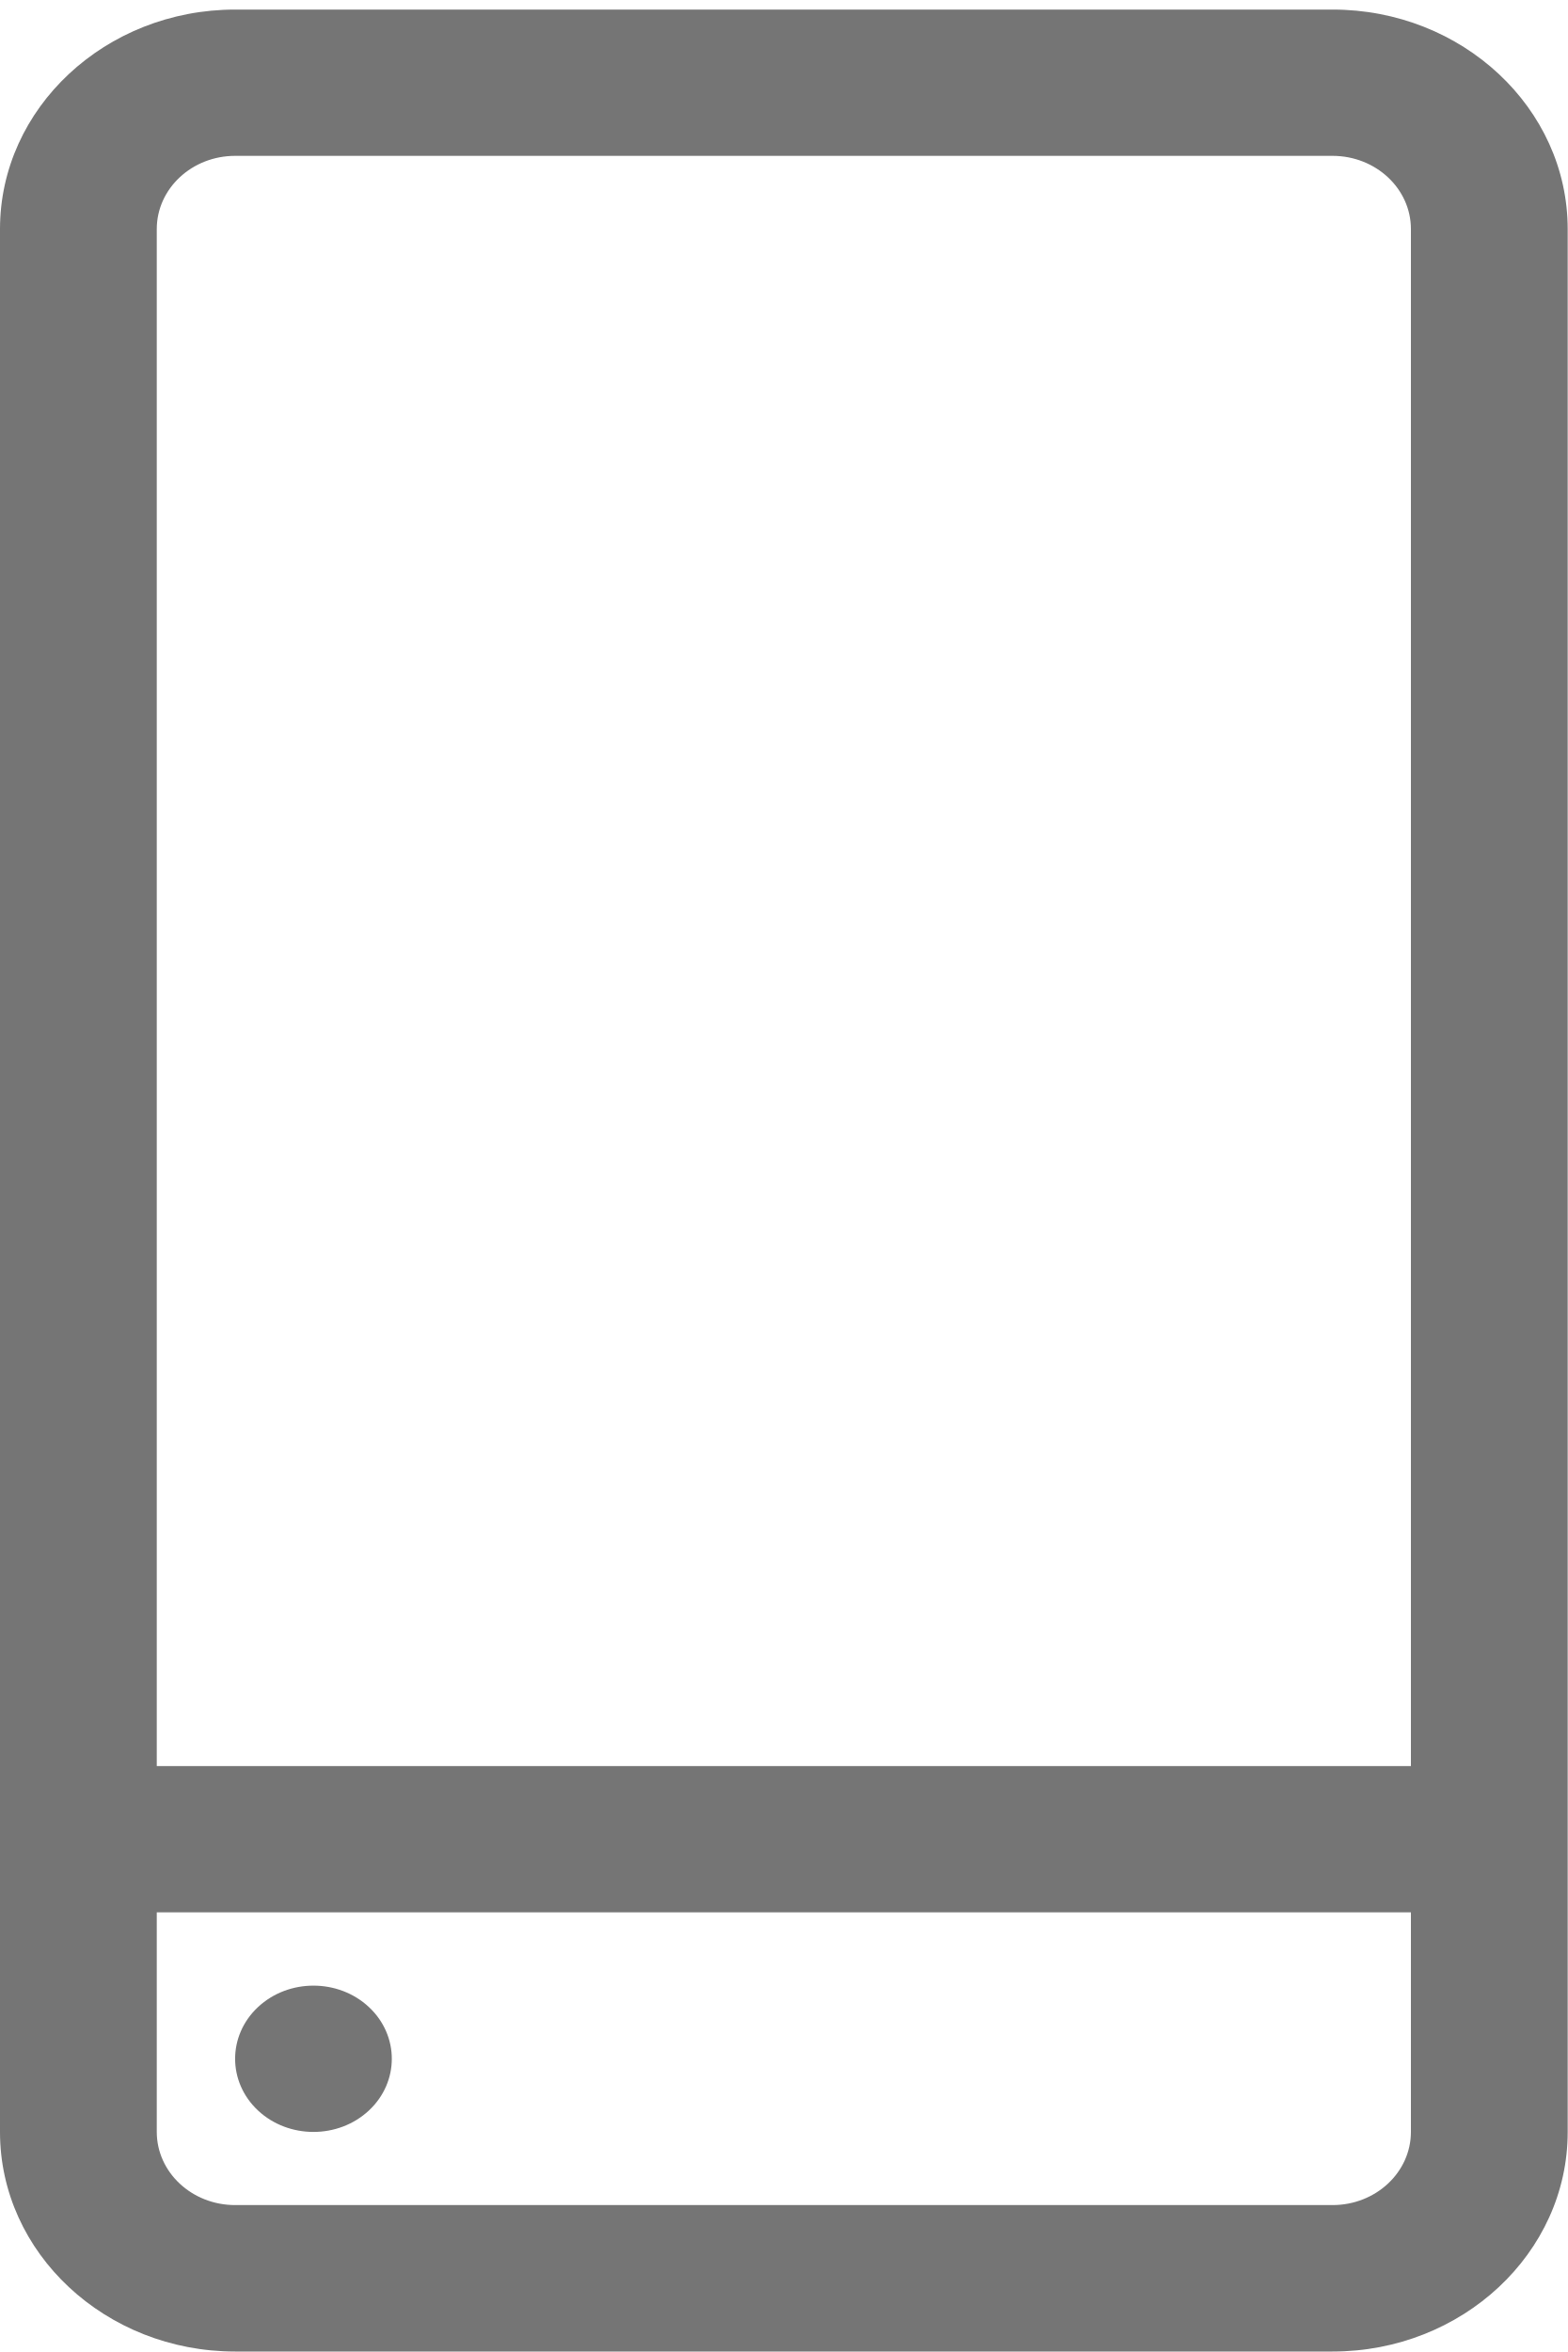
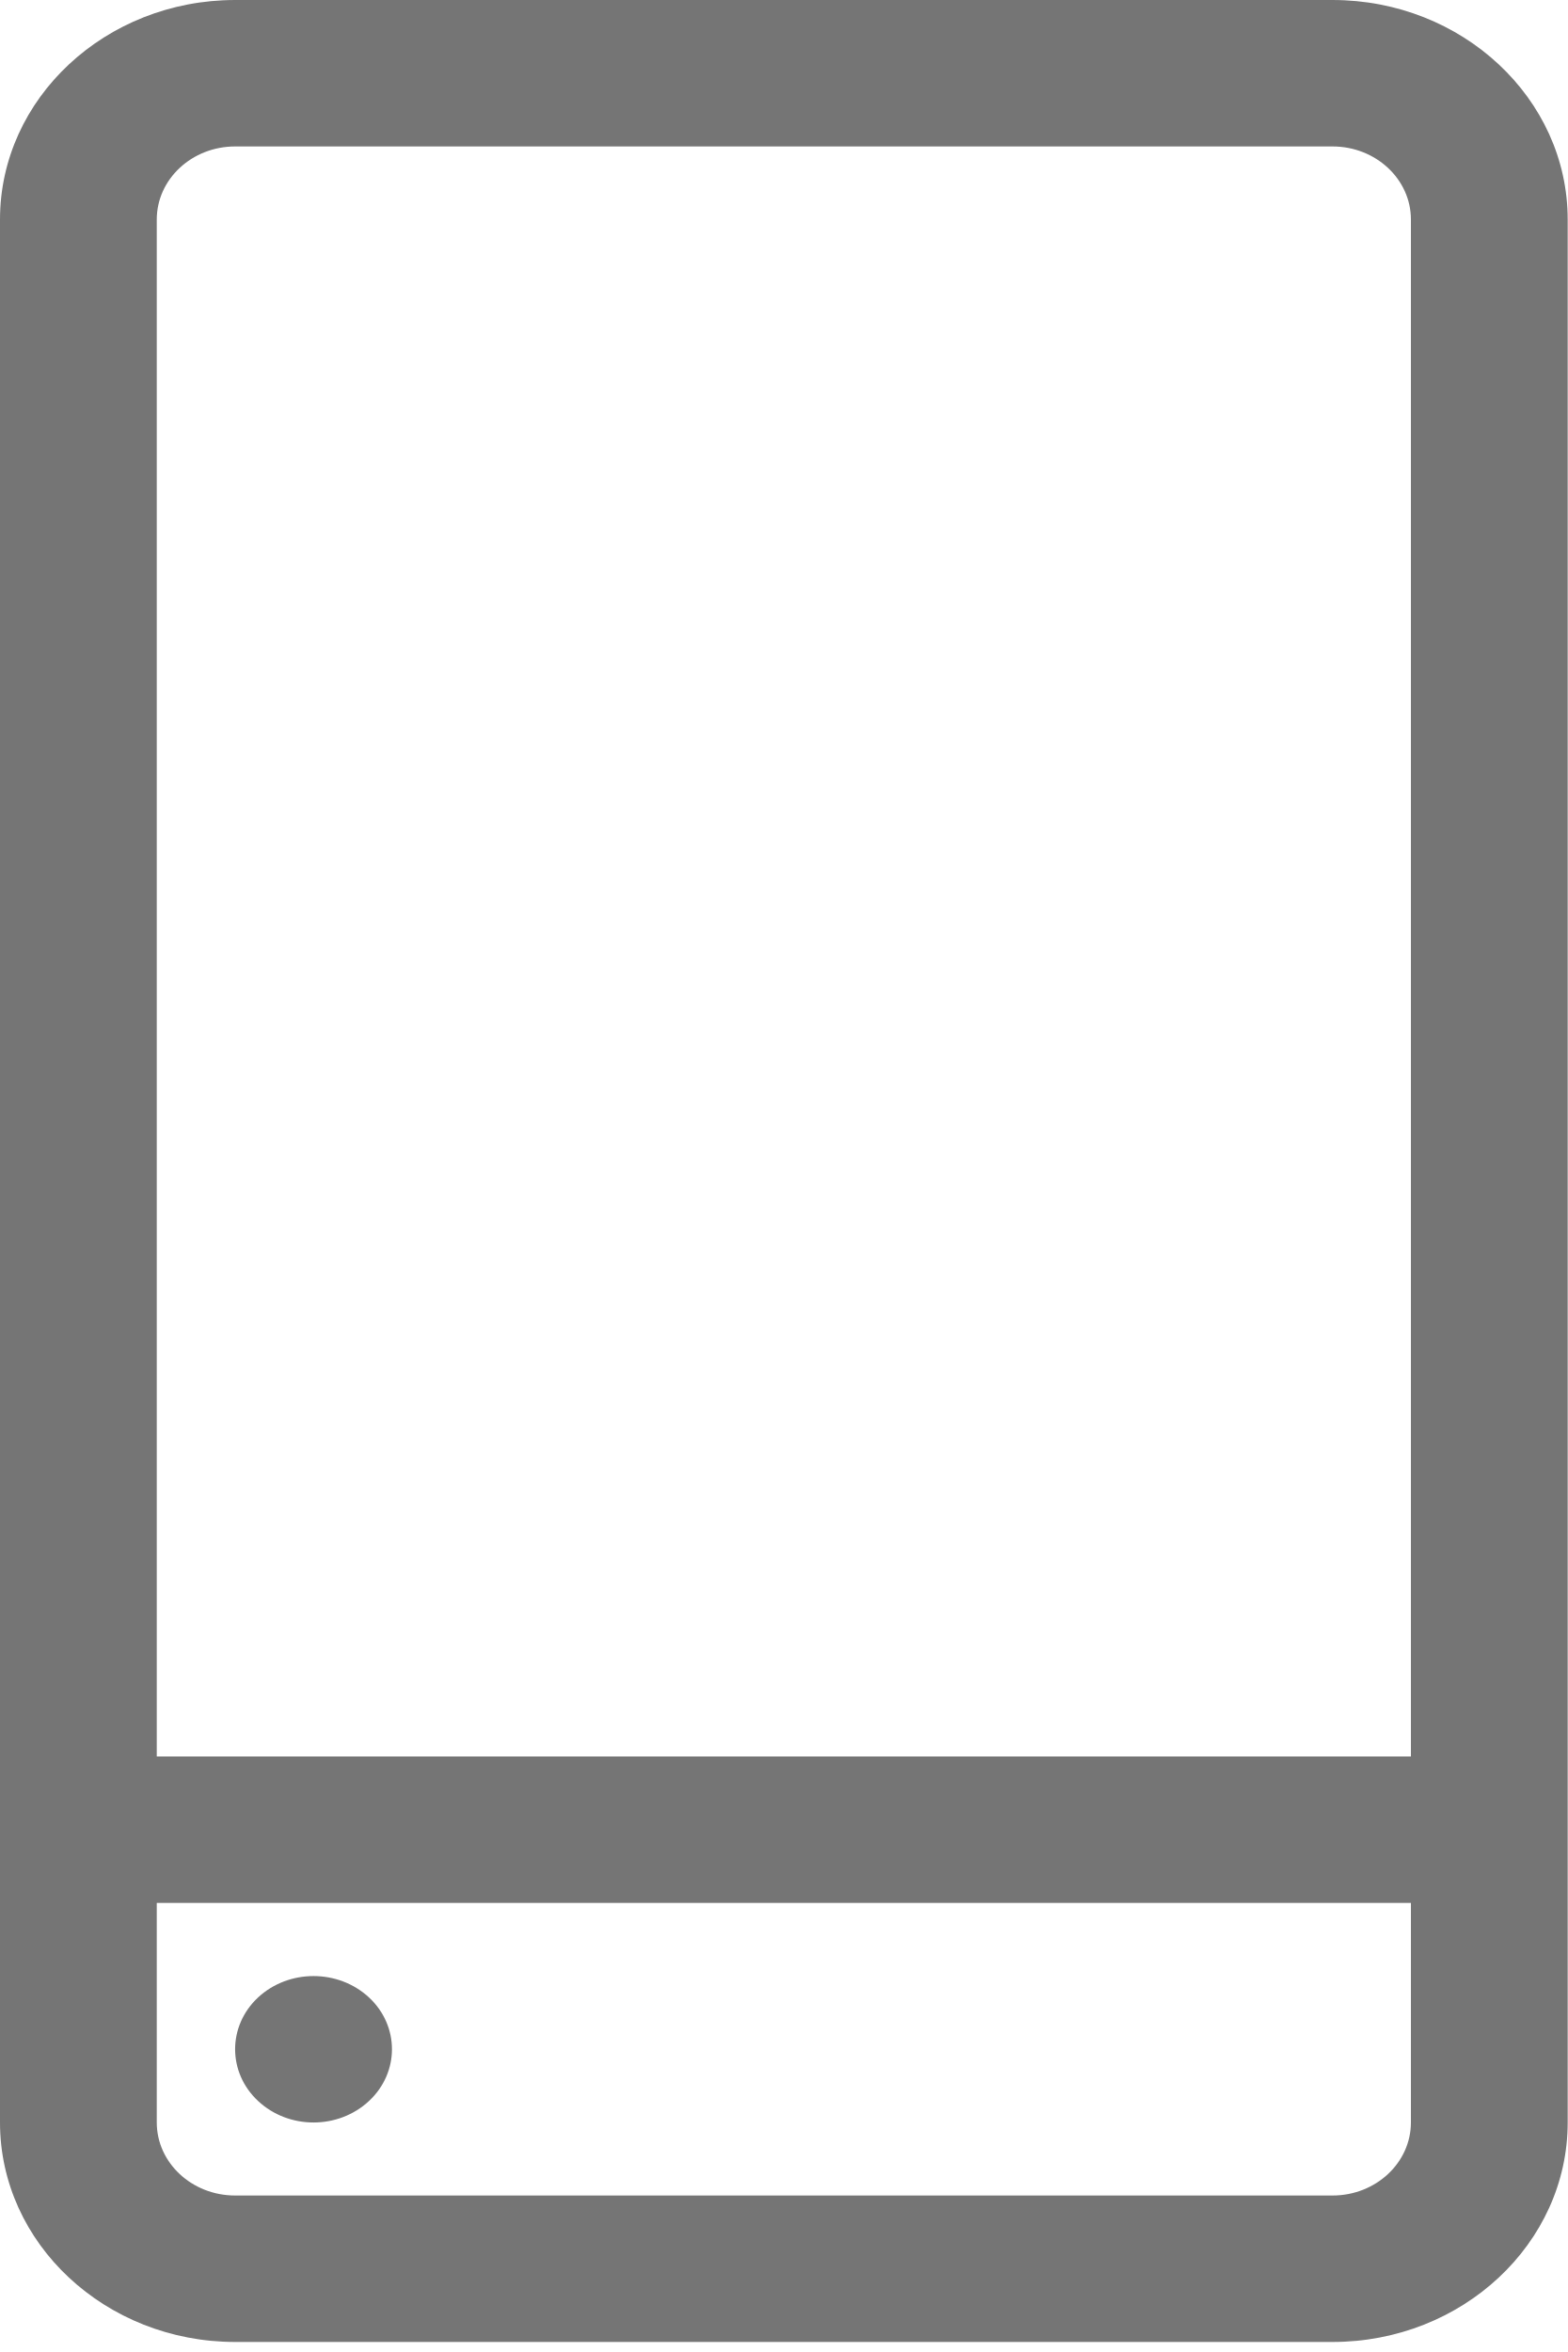
- <svg xmlns="http://www.w3.org/2000/svg" width="10" height="15" fill="none">
-   <path d="M8.5.061h-7C.673.061 0 .689 0 1.461v12.136c0 .772.673 1.4 1.5 1.4h7c.827 0 1.5-.628 1.5-1.4V1.461C10 .689 9.327.061 8.5.061zm-7 .933h7c.276 0 .5.209.5.467v9.802H1V1.461c0-.258.224-.467.5-.467zm7 13.069h-7c-.276 0-.5-.209-.5-.467v-1.4h8v1.4c0 .258-.224.467-.5.467z" fill="#757575" />
-   <path d="M2.353 12.8c.195.182.195.478 0 .66-.195.182-.512.182-.707 0-.195-.182-.195-.478 0-.66.195-.182.512-.182.707 0z" fill="#757575" />
+ <svg xmlns="http://www.w3.org/2000/svg" width="10" height="15" viewBox="0 0 10 15" fill="none">
+   <path d="M8.5 3.05176e-05H1.5C0.673 3.05176e-05 0 0.628 0 1.4V13.536C0 14.308 0.673 14.936 1.5 14.936H8.5C9.327 14.936 10 14.308 10 13.536V1.4C10 0.628 9.327 3.05176e-05 8.5 3.05176e-05ZM1.5 0.934H8.5C8.776 0.934 9 1.143 9 1.4V11.202H1V1.4C1 1.143 1.224 0.934 1.5 0.934ZM8.5 14.002H1.5C1.224 14.002 1 13.793 1 13.536V12.136H9V13.536C9 13.793 8.776 14.002 8.5 14.002Z" fill="#757575" />
+   <path d="M2.354 12.739C2.549 12.921 2.549 13.217 2.354 13.399C2.158 13.582 1.842 13.582 1.646 13.399C1.451 13.217 1.451 12.921 1.646 12.739C1.842 12.557 2.158 12.557 2.354 12.739Z" fill="#757575" />
</svg>
